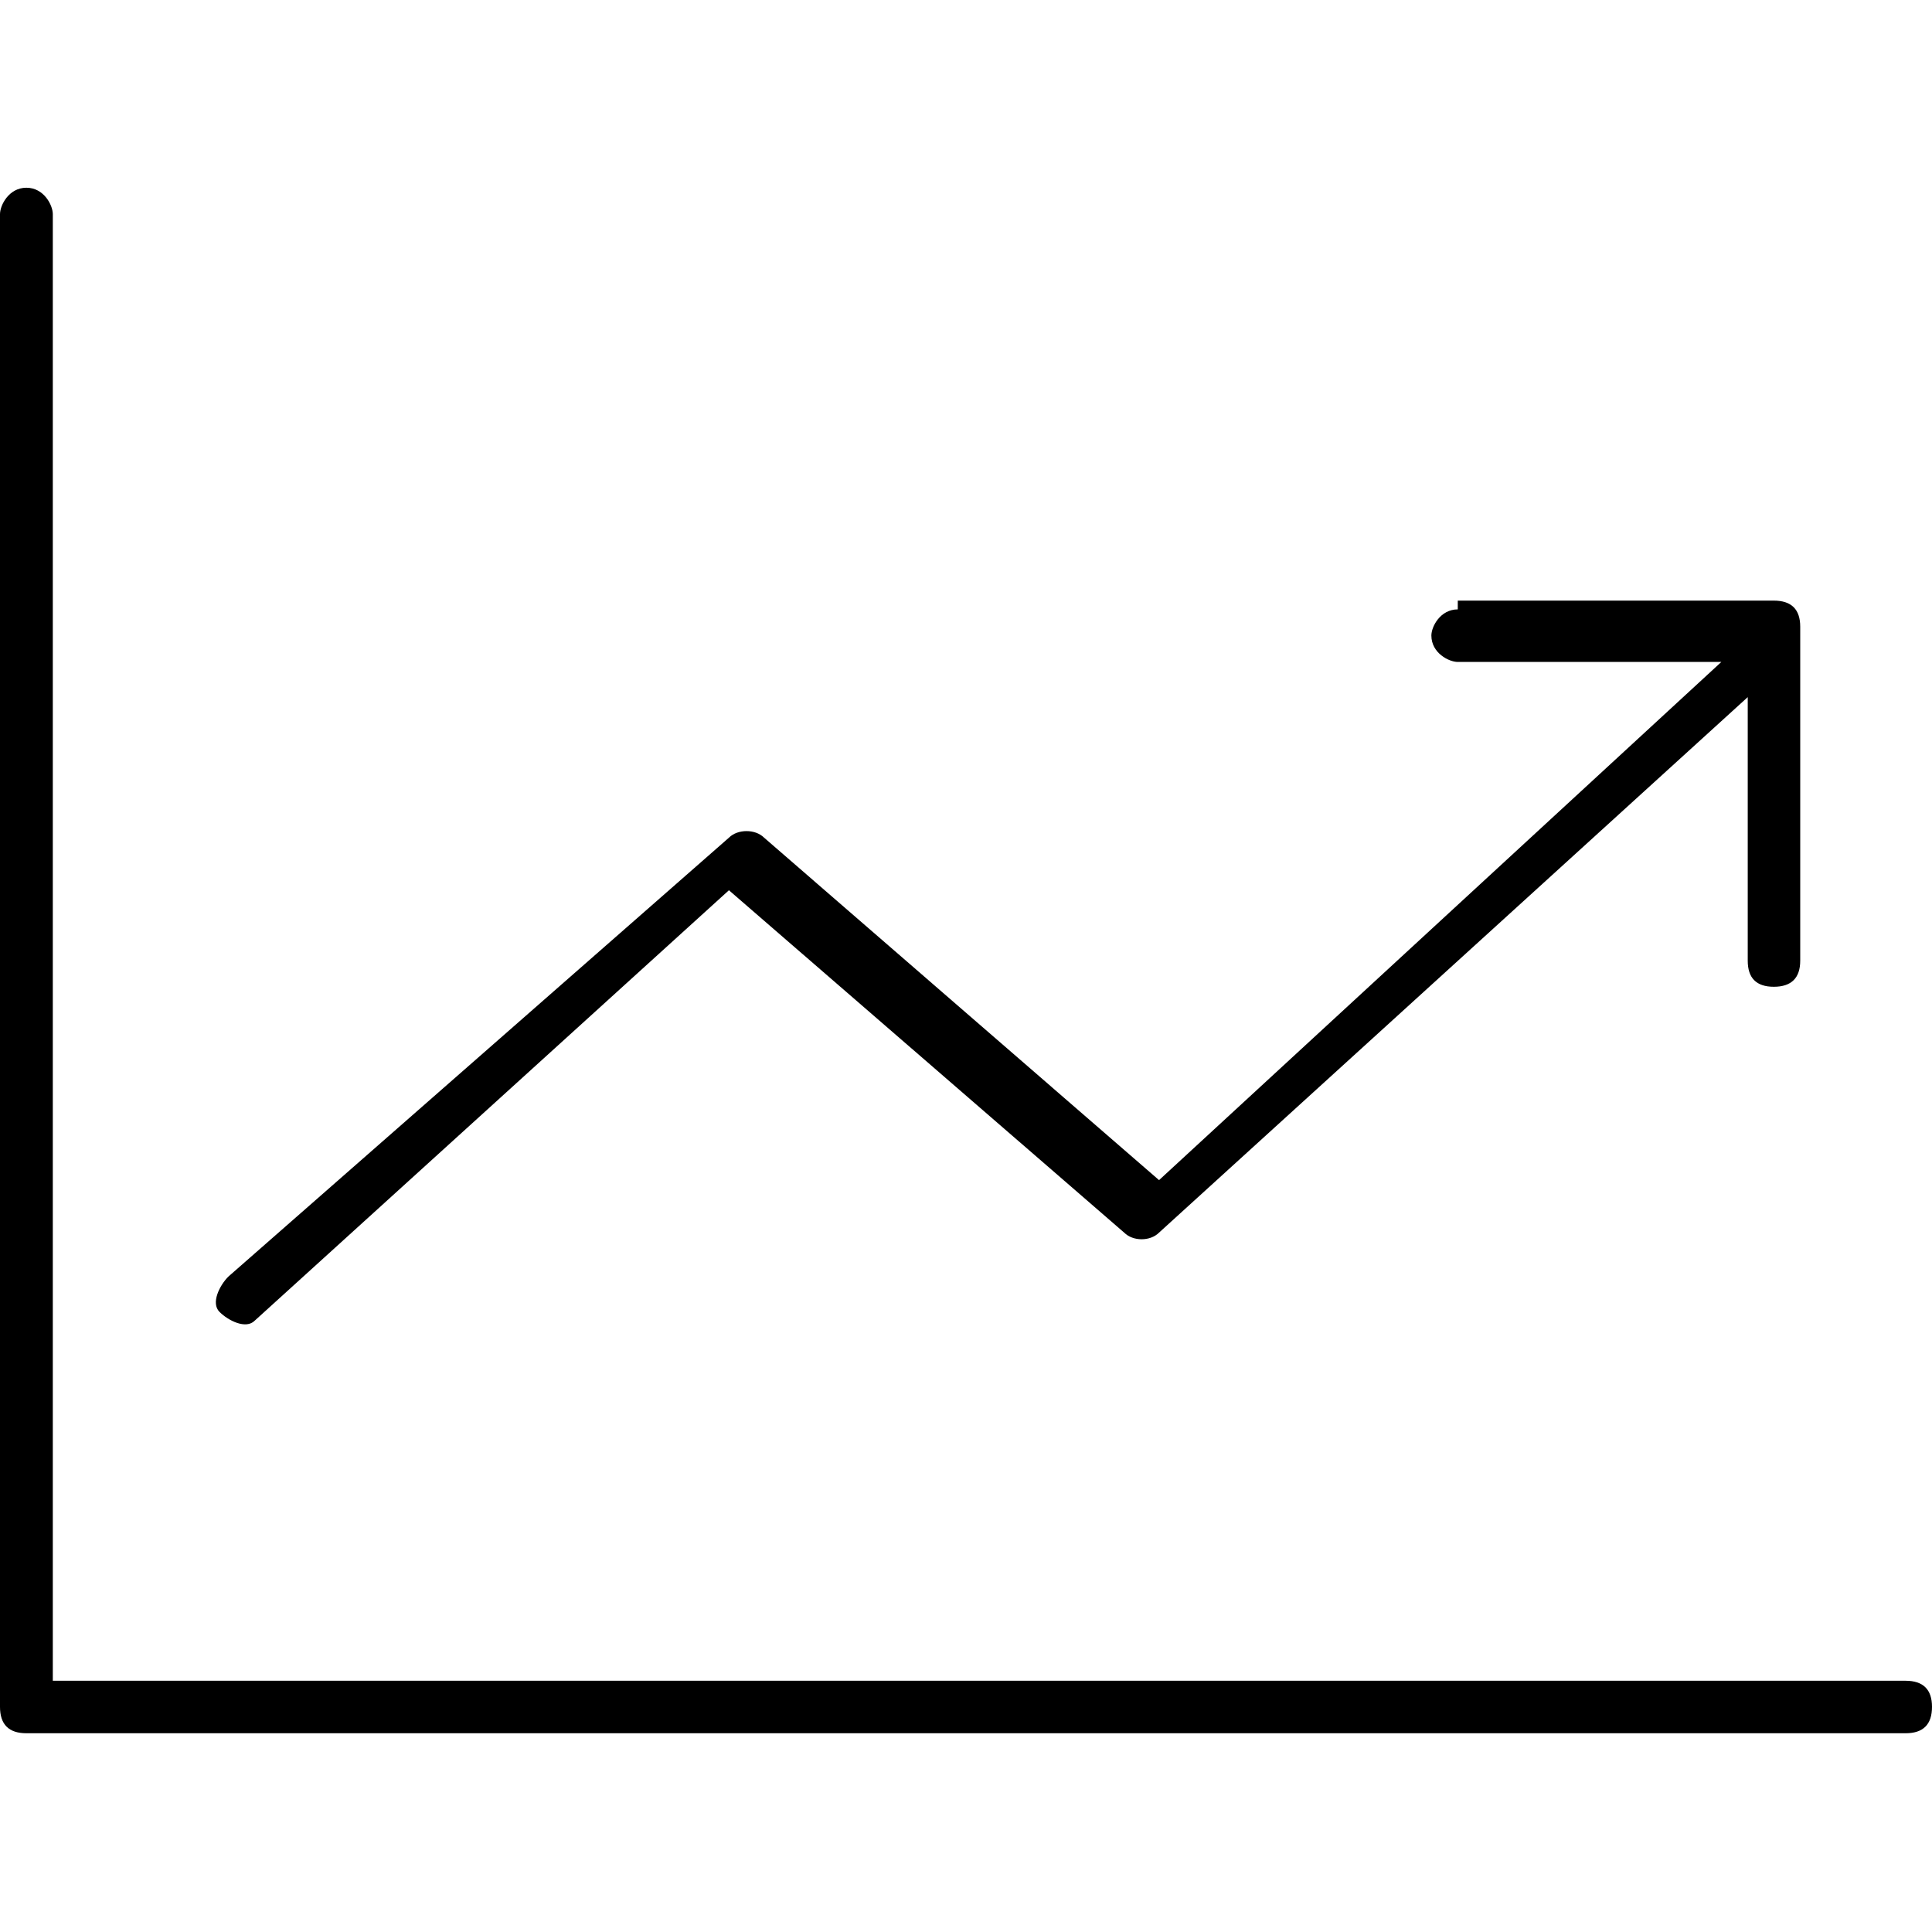
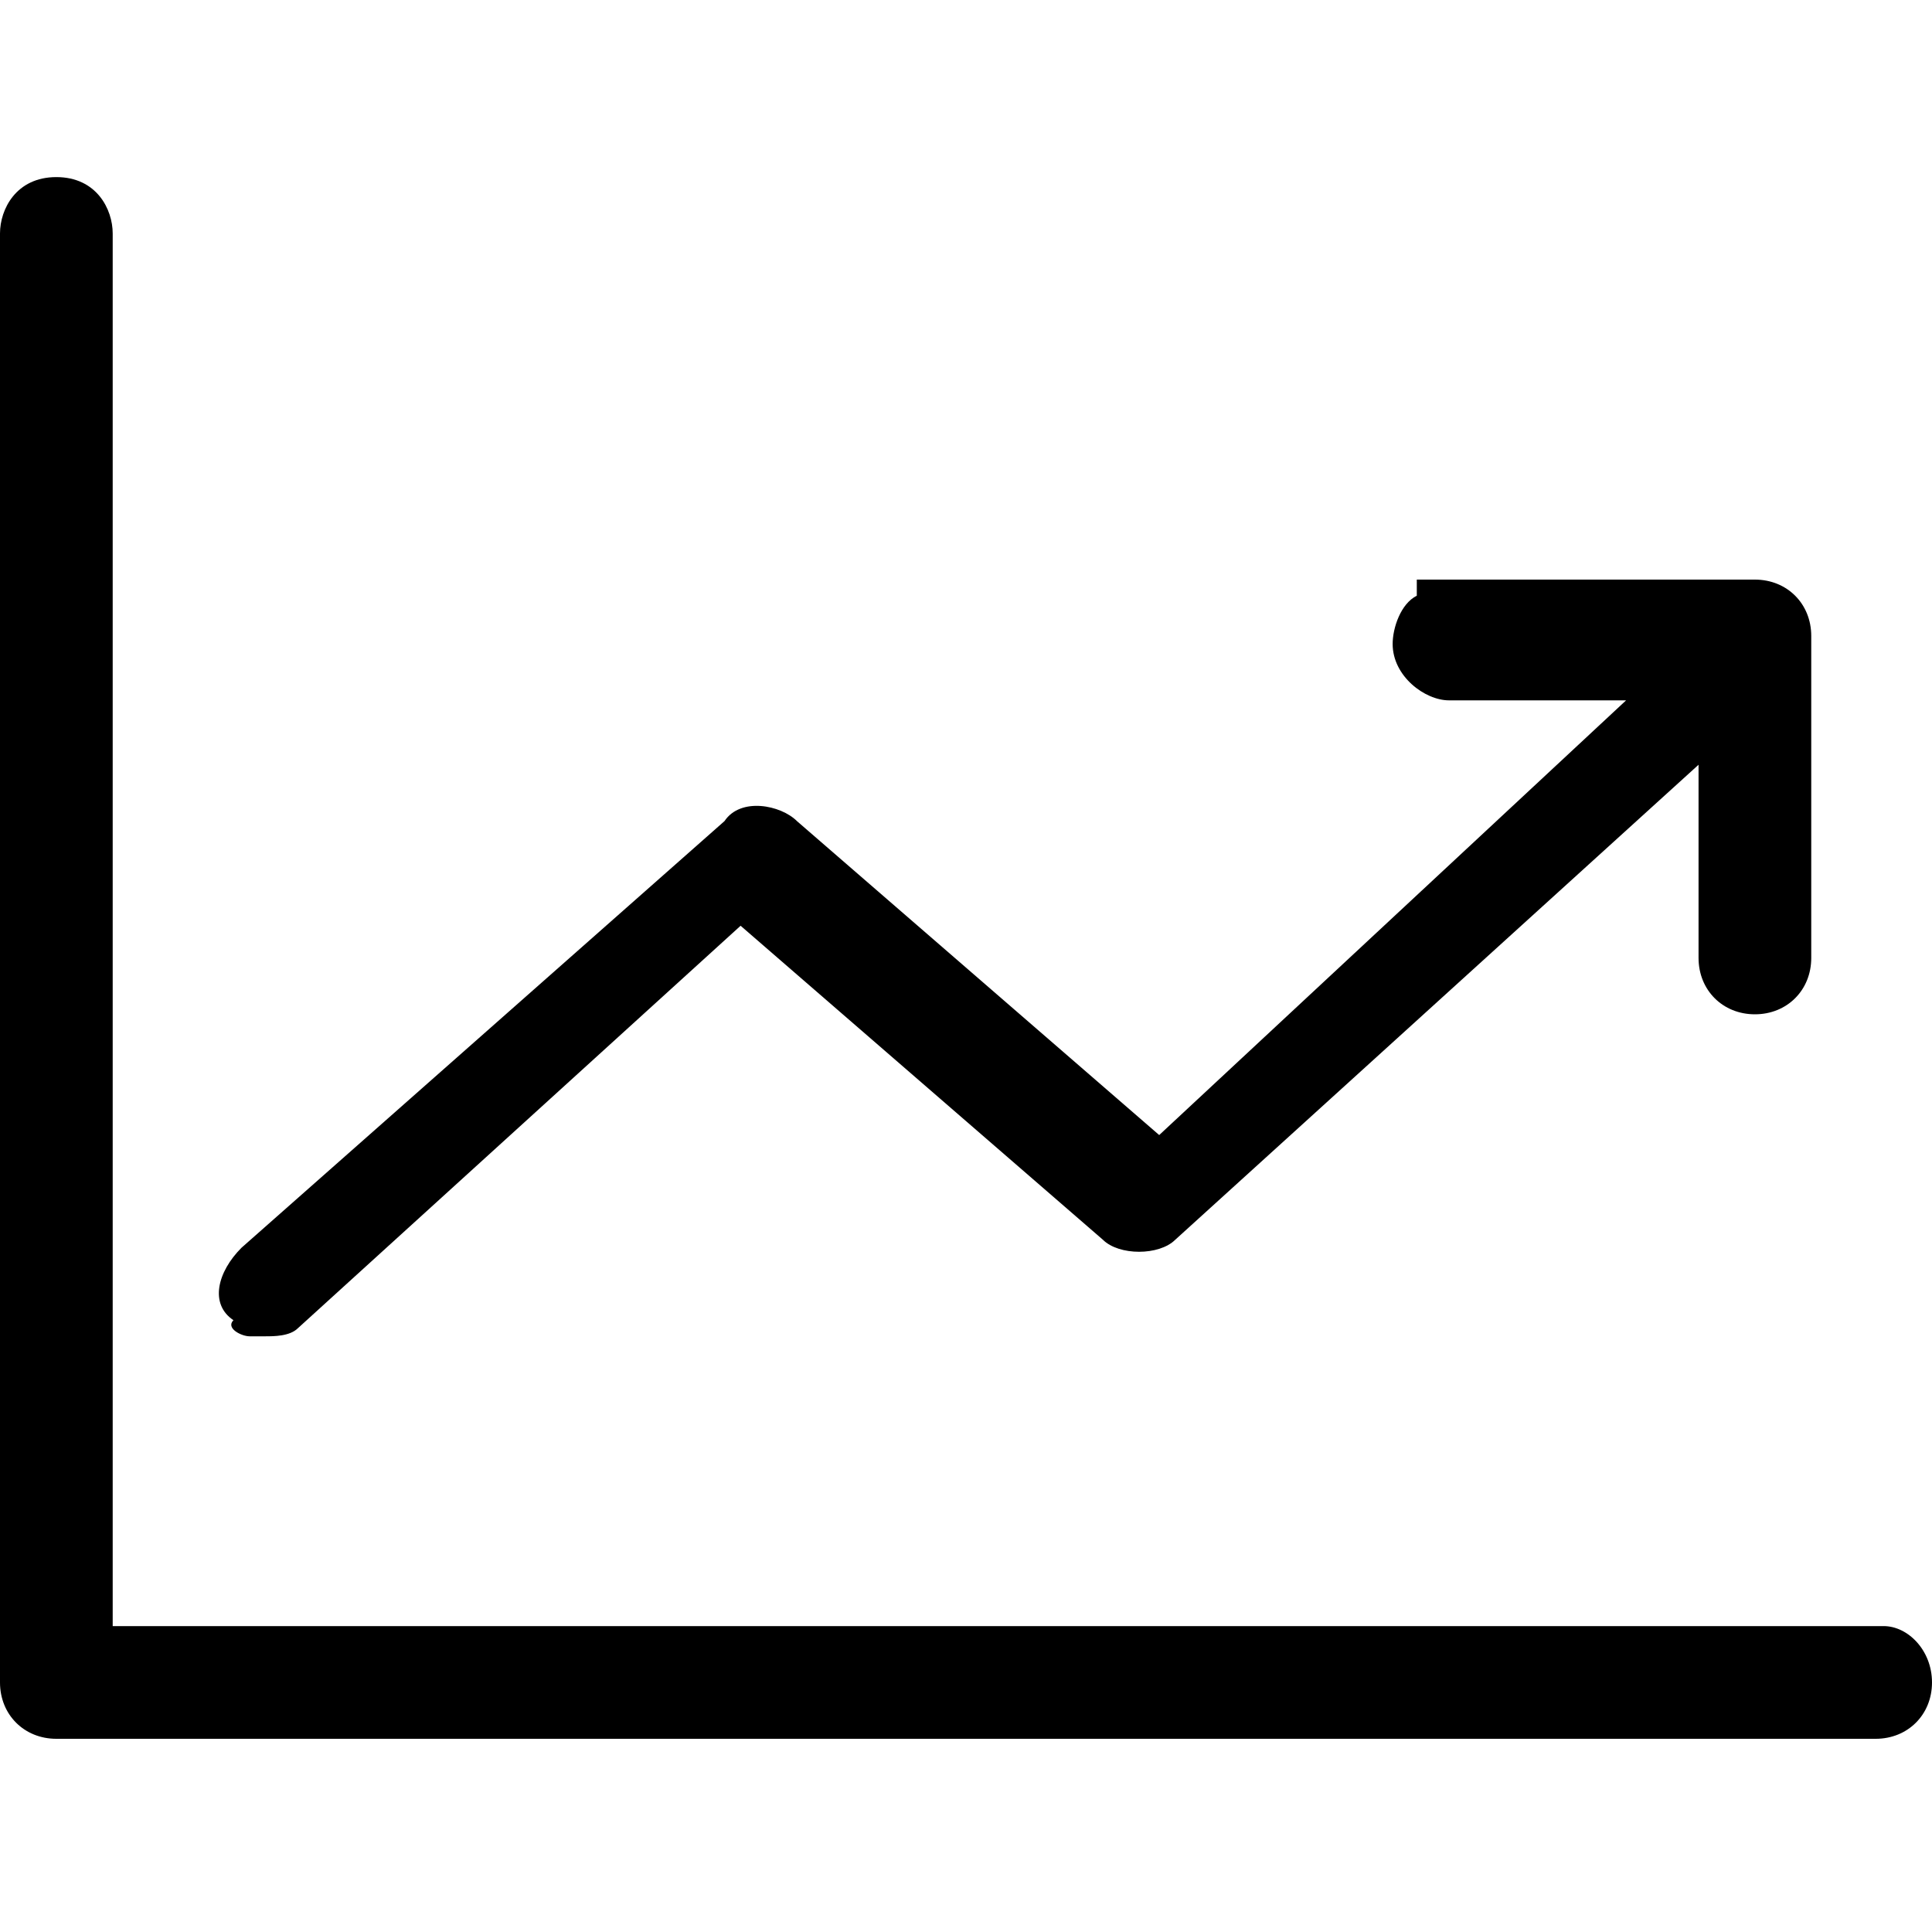
- <svg xmlns="http://www.w3.org/2000/svg" width="24pt" height="24pt" viewBox="0 0 24 24" version="1.1">
-   <g id="surface1">
-     <path style=" stroke:none;fill-rule:nonzero;fill:rgb(0%,0%,0%);fill-opacity:1;" d="M 0.328 2.332 C 0.109 2.332 0 2.551 0 2.66 L 0 21.203 C 0 21.422 0.109 21.531 0.328 21.531 L 23.672 21.531 C 23.891 21.531 24 21.422 24 21.203 C 24 20.988 23.891 20.879 23.672 20.879 L 0.656 20.879 L 0.656 2.66 C 0.656 2.551 0.547 2.332 0.328 2.332 Z M 18.109 7.57 C 17.891 7.57 17.781 7.785 17.781 7.895 C 17.781 8.113 18 8.223 18.109 8.223 L 21.383 8.223 L 14.398 14.66 L 9.492 10.406 C 9.383 10.297 9.164 10.297 9.055 10.406 L 2.836 15.859 C 2.727 15.969 2.617 16.188 2.727 16.297 C 2.836 16.406 3.055 16.516 3.164 16.406 L 9.055 11.059 L 13.965 15.312 C 14.074 15.422 14.289 15.422 14.398 15.312 L 21.711 8.66 L 21.711 11.934 C 21.711 12.148 21.816 12.258 22.035 12.258 C 22.254 12.258 22.363 12.148 22.363 11.934 L 22.363 7.785 C 22.363 7.57 22.254 7.461 22.035 7.461 L 18.109 7.461 C 18.109 7.57 18.109 7.57 18.109 7.57 Z M 18.109 7.57 " />
-   </g>
+ <svg xmlns="http://www.w3.org/2000/svg" version="1.1" id="Layer_1" x="0px" y="0px" viewBox="0 0 24 24" style="enable-background:new 0 0 24 24;" xml:space="preserve">
+   <path d="M24,20.9c0,0.4-0.3,0.7-0.7,0.7H0.7c-0.4,0-0.7-0.3-0.7-0.7v-18c0-0.3,0.2-0.7,0.7-0.7s0.7,0.4,0.7,0.7v17.3h22  C23.7,20.2,24,20.5,24,20.9z M3.1,16.6c0.1,0,0.1,0,0.2,0c0.1,0,0.3,0,0.4-0.1l5.5-5l4.5,3.9c0.2,0.2,0.7,0.2,0.9,0l6.5-5.9v2.4  c0,0.4,0.3,0.7,0.7,0.7c0.4,0,0.7-0.3,0.7-0.7v-4c0-0.4-0.3-0.7-0.7-0.7h-4.2v0.2c-0.2,0.1-0.3,0.4-0.3,0.6c0,0.4,0.4,0.7,0.7,0.7  h2.2l-5.8,5.4l-4.5-3.9c-0.2-0.2-0.7-0.3-0.9,0l-6,5.3c-0.3,0.3-0.4,0.7-0.1,0.9C2.8,16.5,3,16.6,3.1,16.6z" />
</svg>
